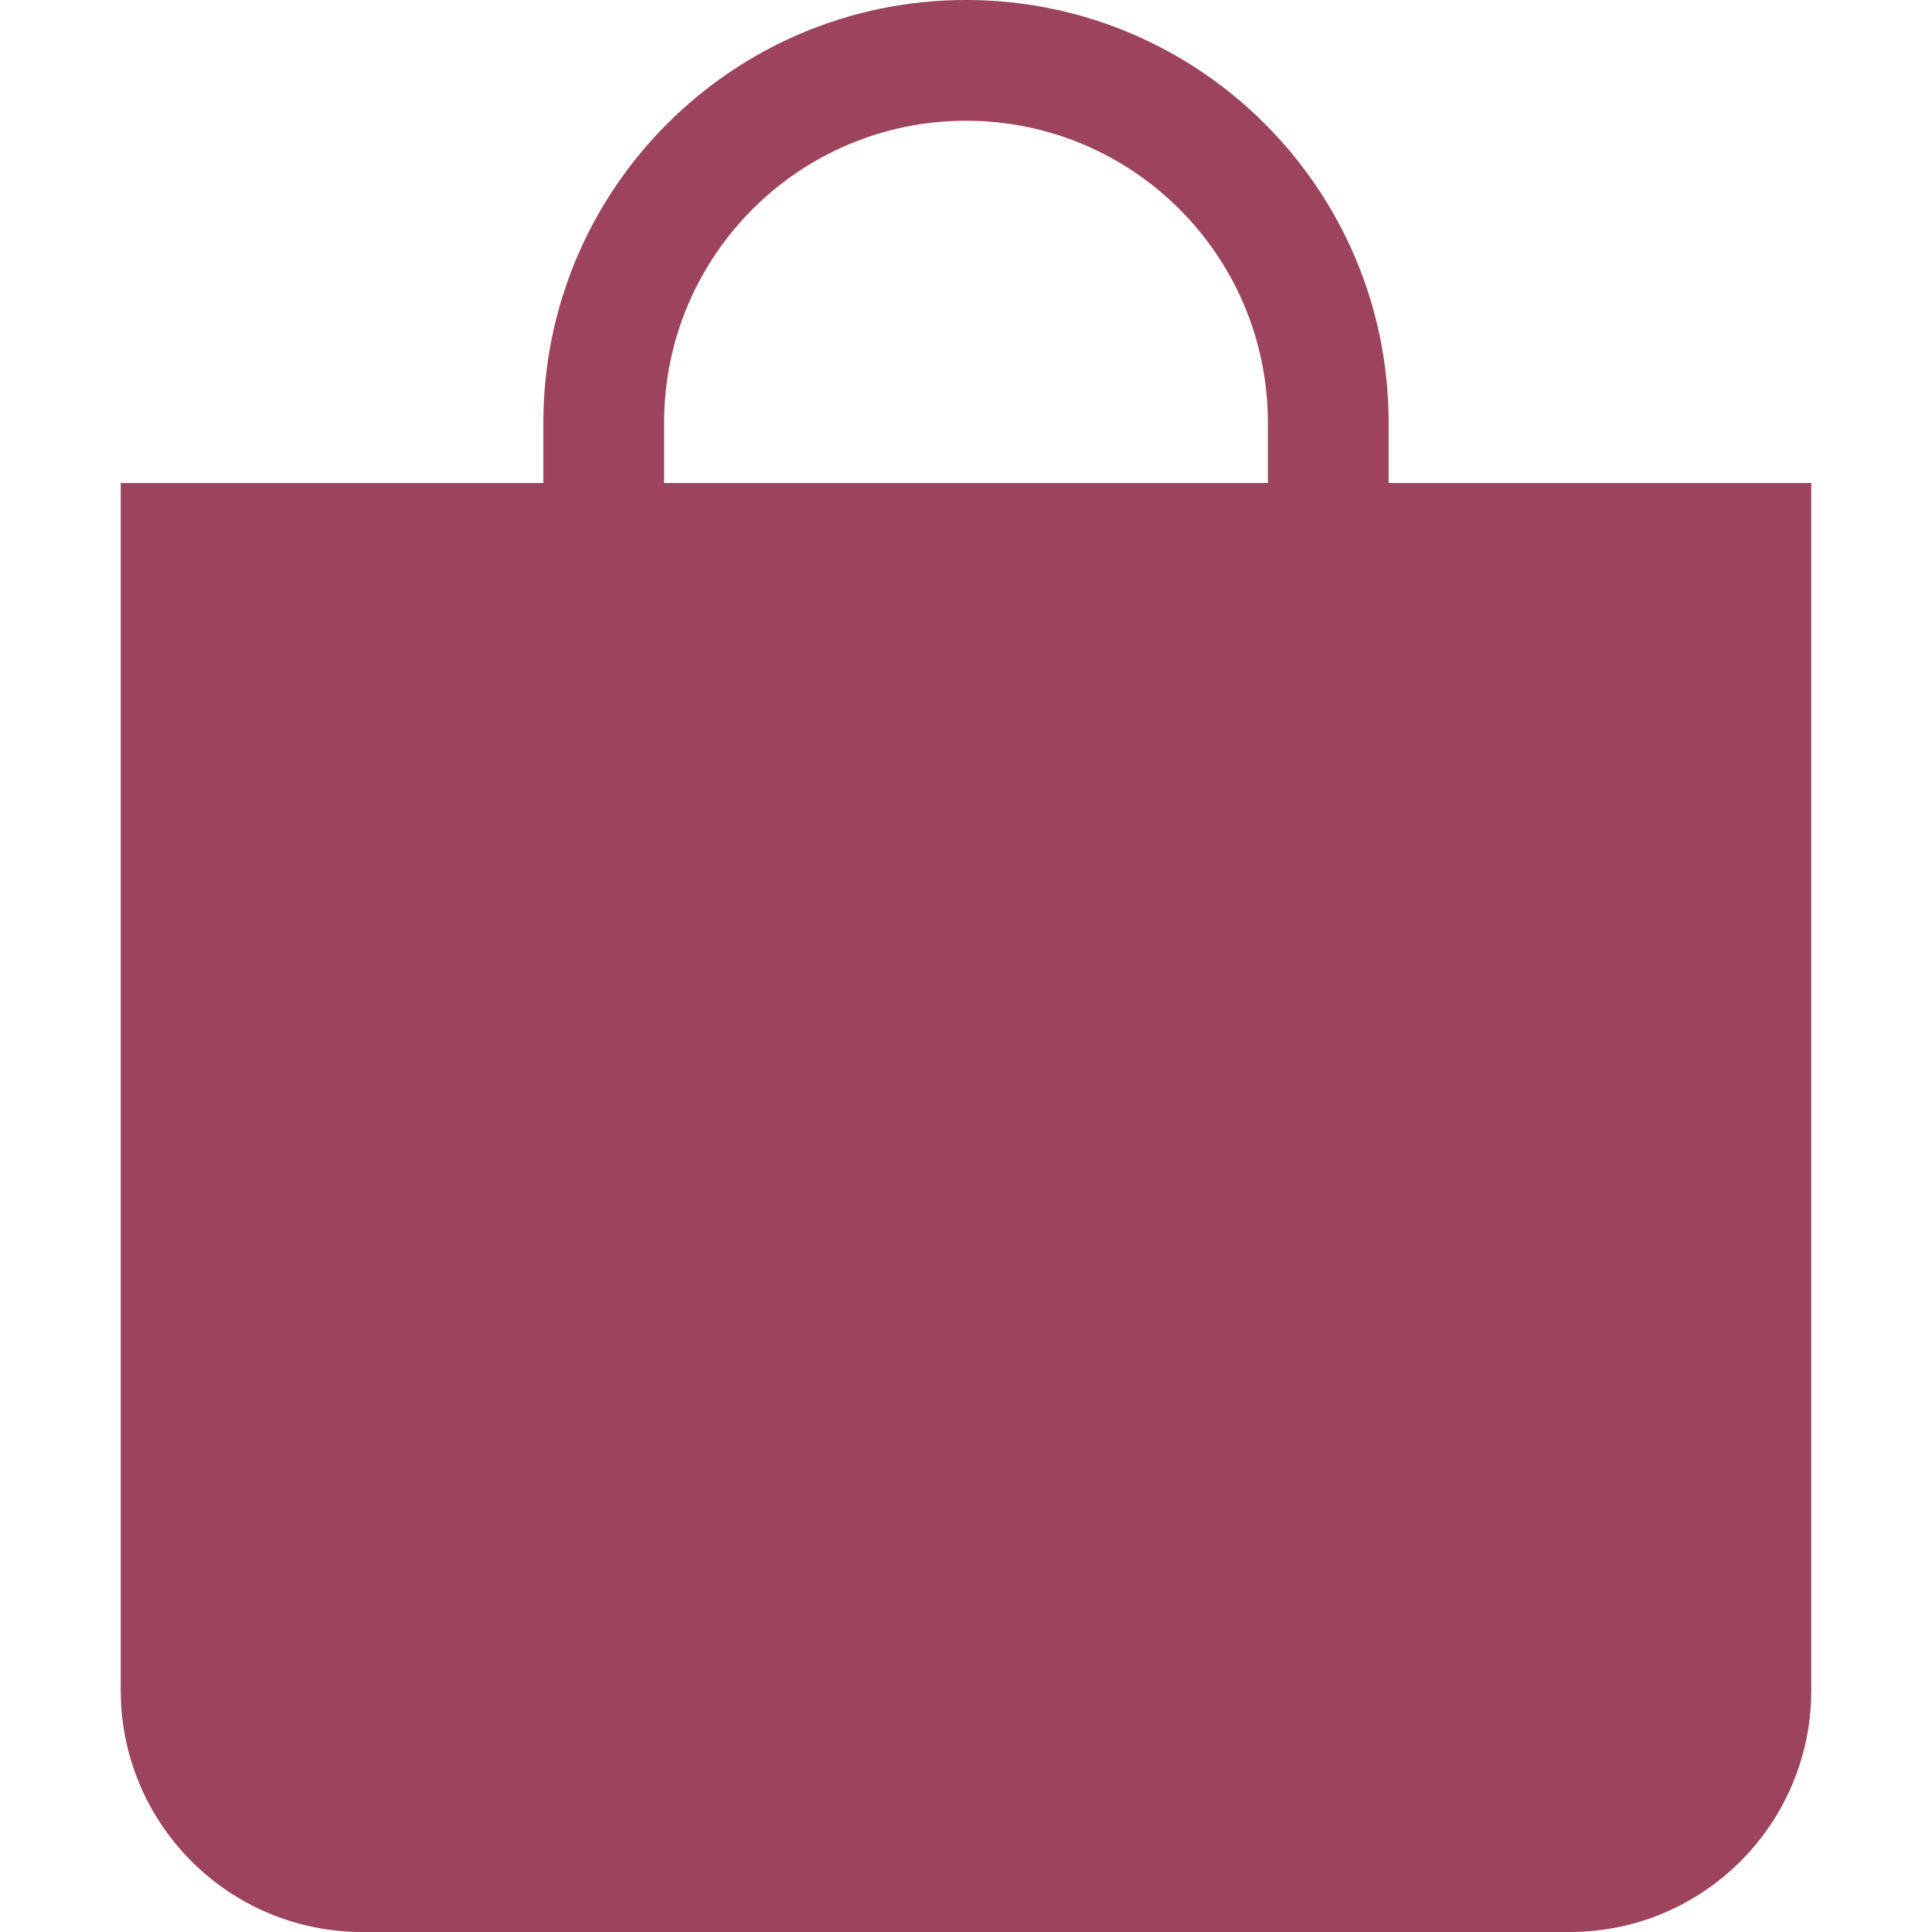
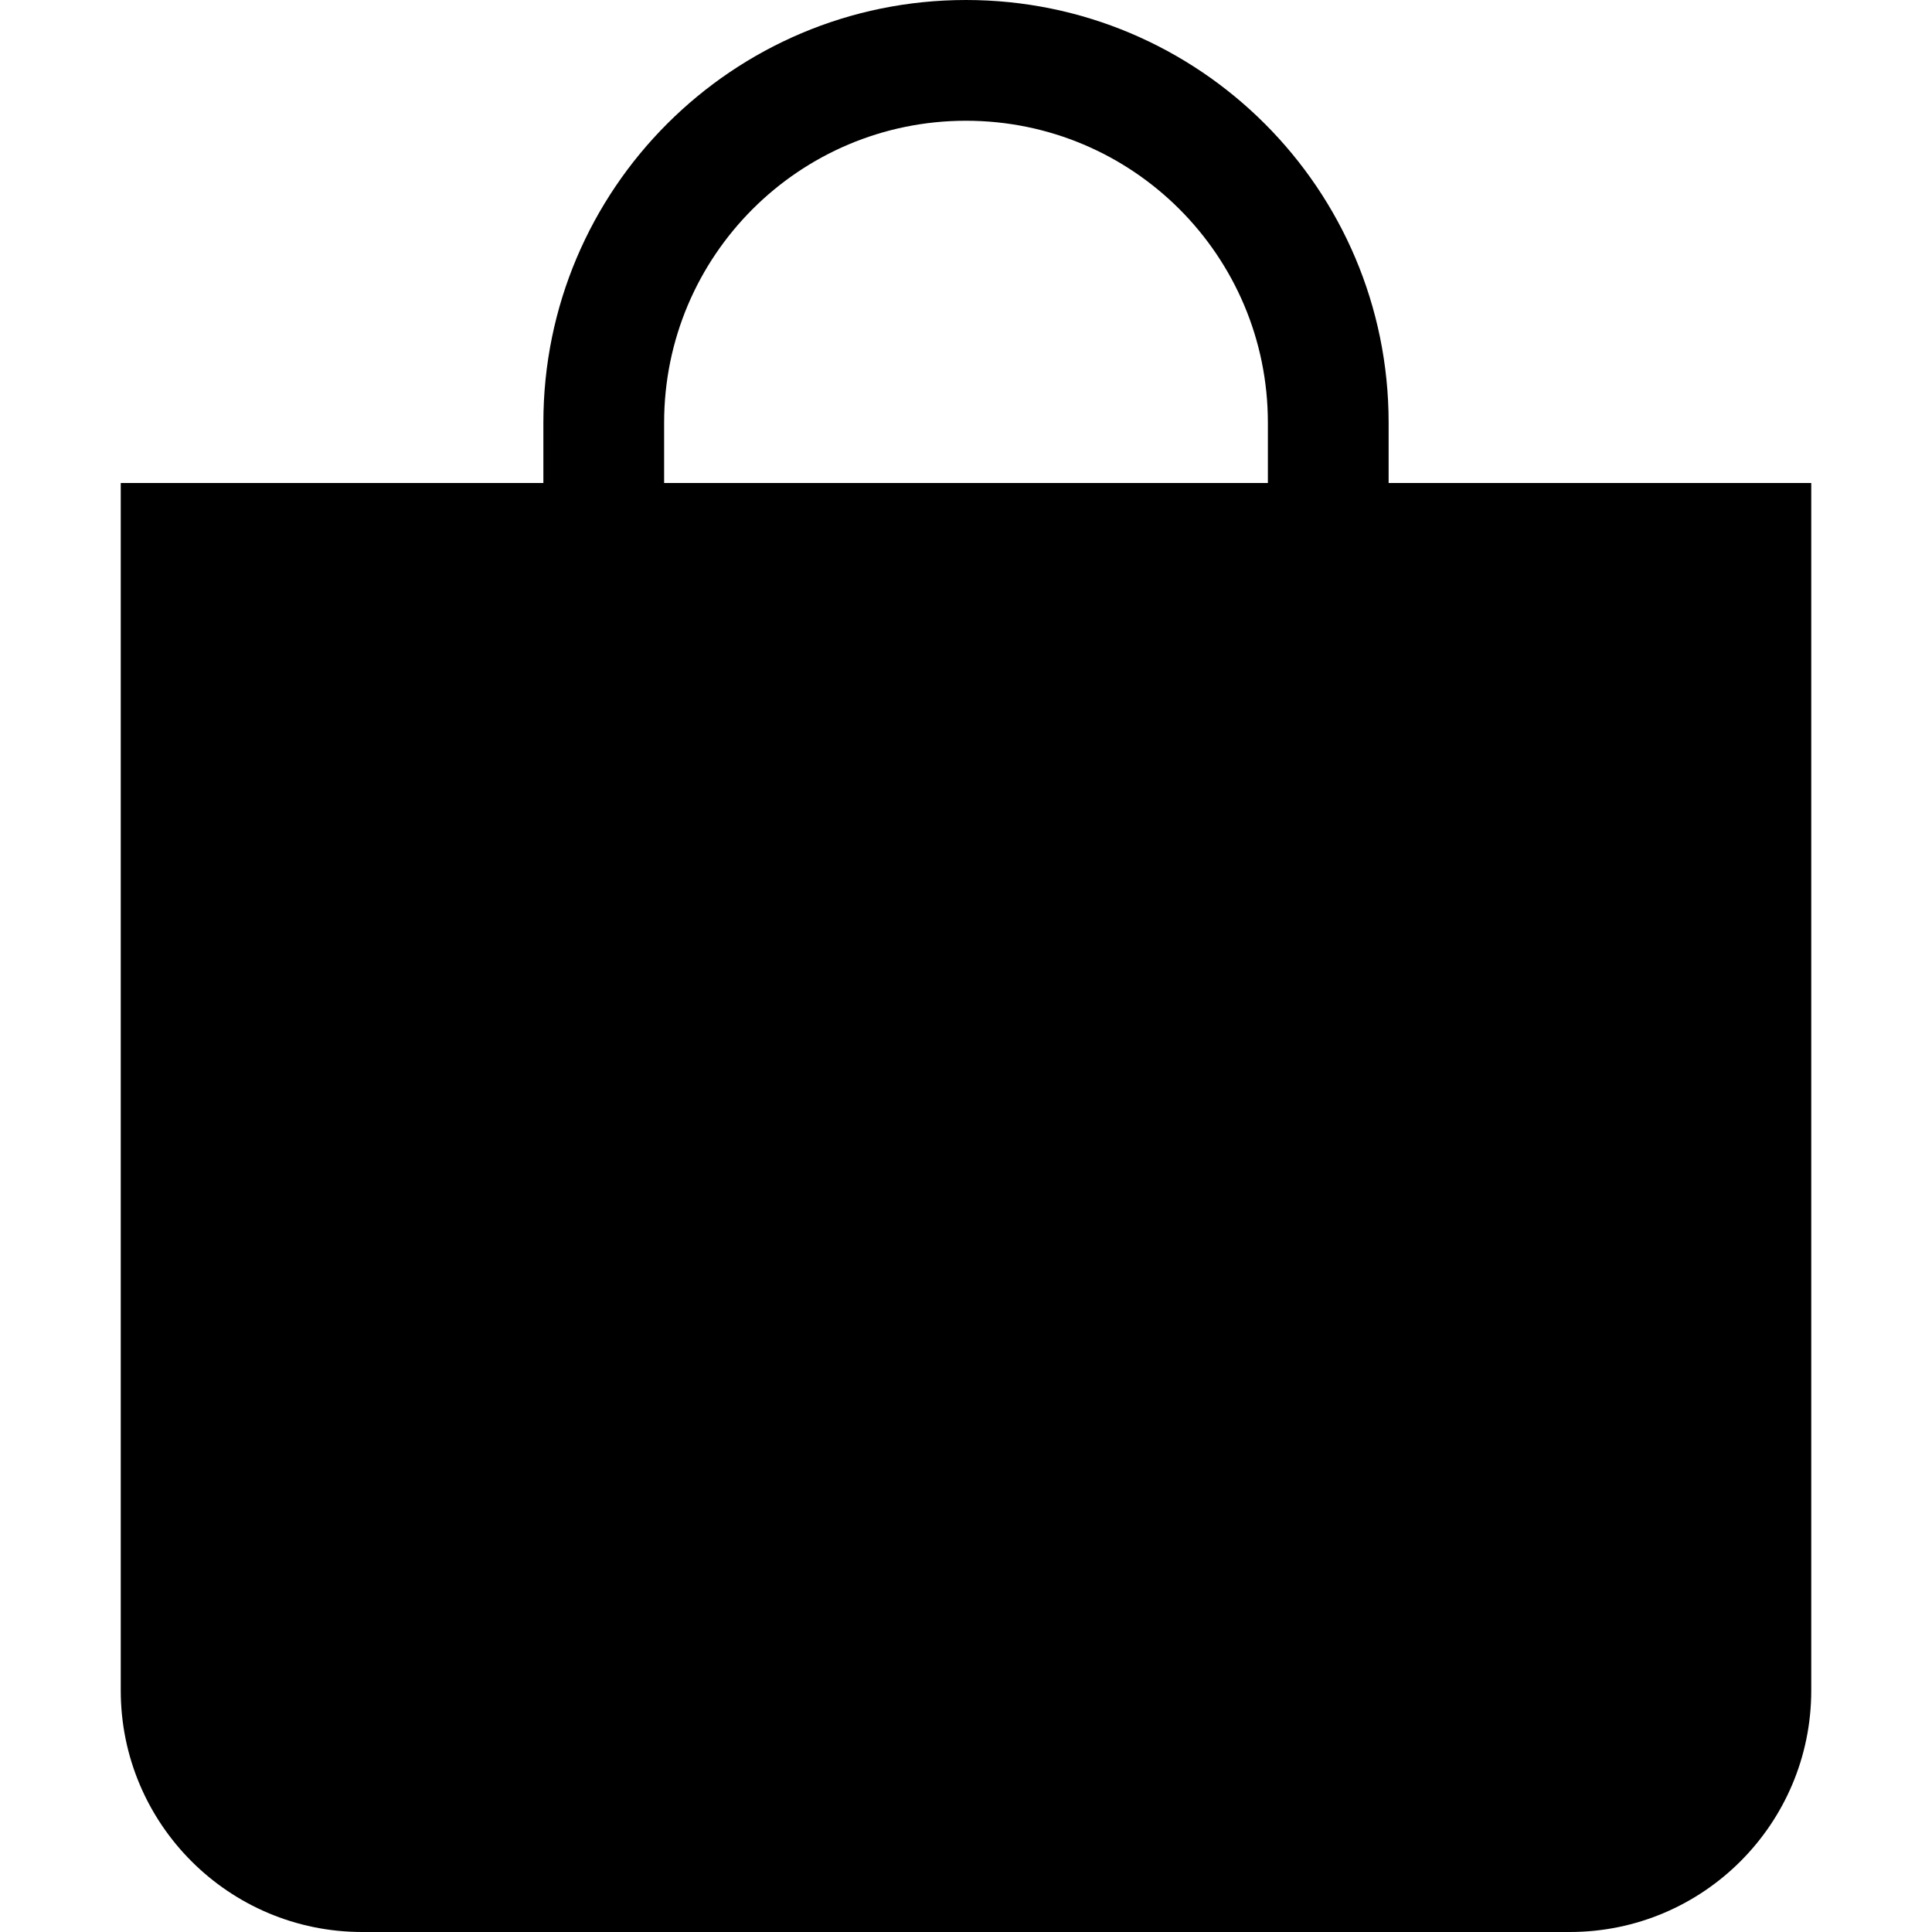
- <svg xmlns="http://www.w3.org/2000/svg" width="16" height="16" fill="#9b445c" class="bi bi-bag-fill" viewBox="0 0 16 16">
+ <svg xmlns="http://www.w3.org/2000/svg" width="16" height="16" fill="#000000" class="bi bi-bag-fill" viewBox="0 0 16 16">
  <path d="M8 1a2.5 2.5 0 0 1 2.5 2.5V4h-5v-.5A2.5 2.5 0 0 1 8 1zm3.5 3v-.5a3.5 3.5 0 1 0-7 0V4H1v10a2 2 0 0 0 2 2h10a2 2 0 0 0 2-2V4h-3.5z" />
</svg>
